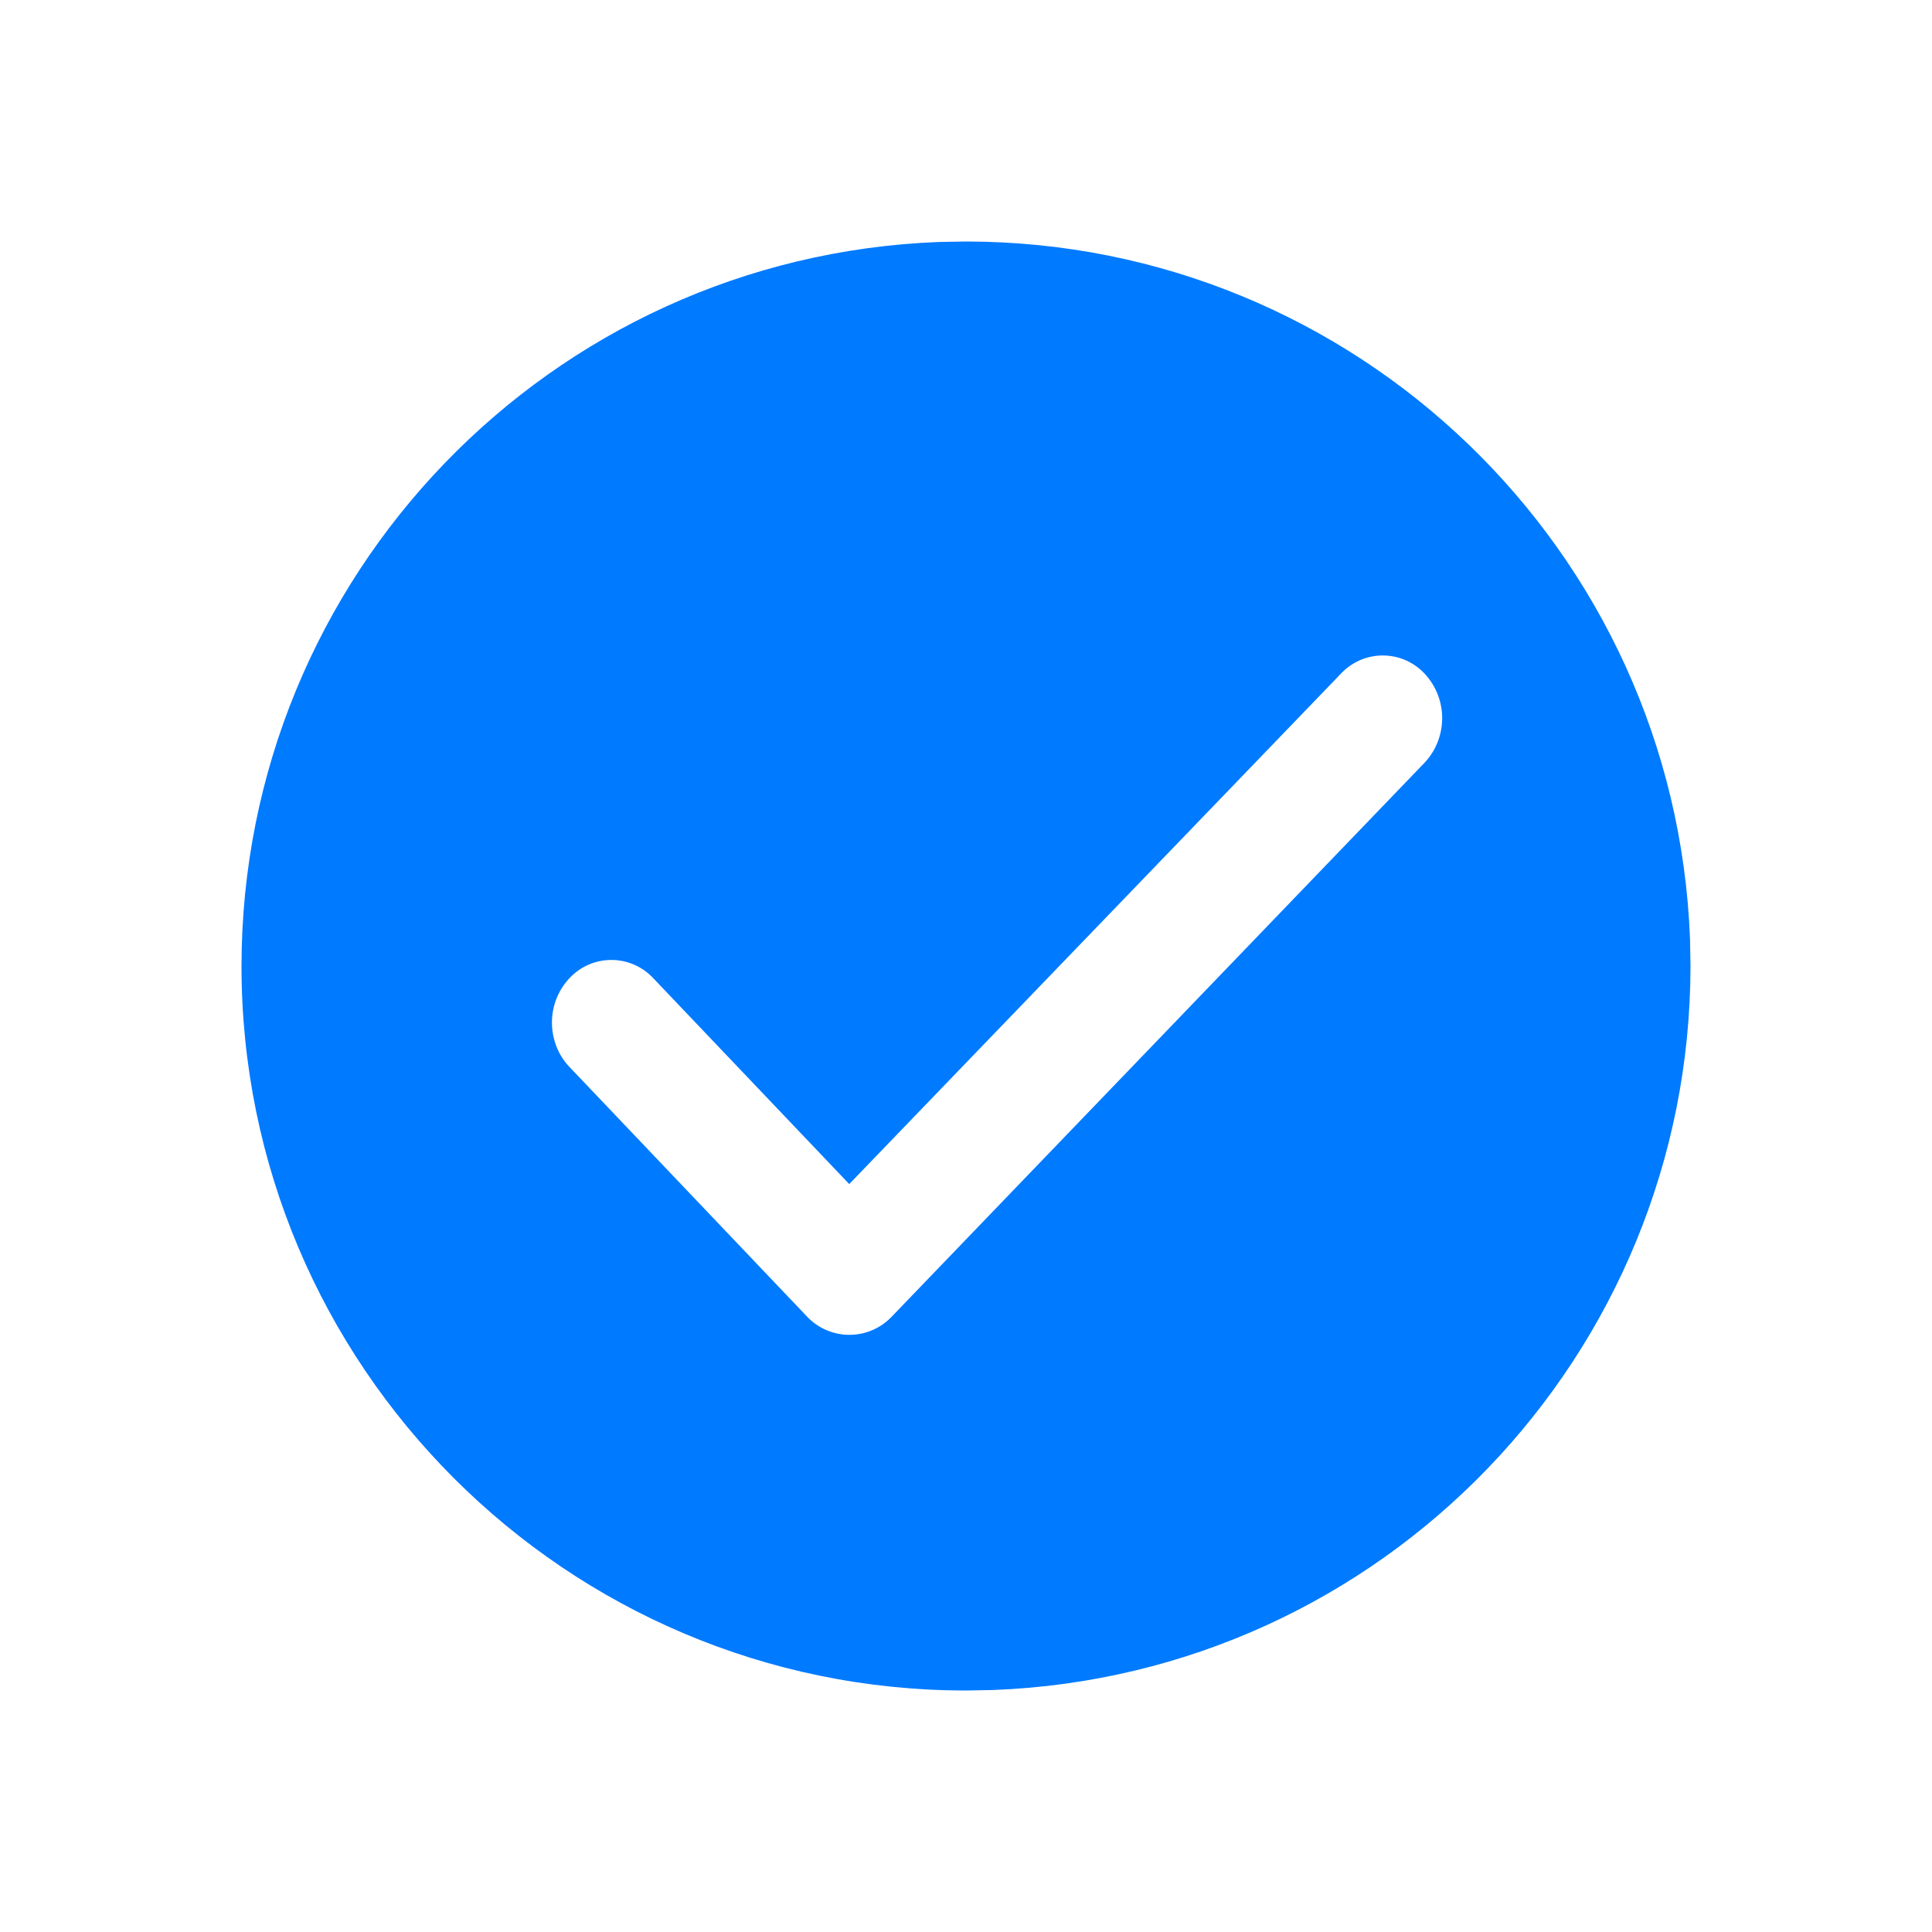
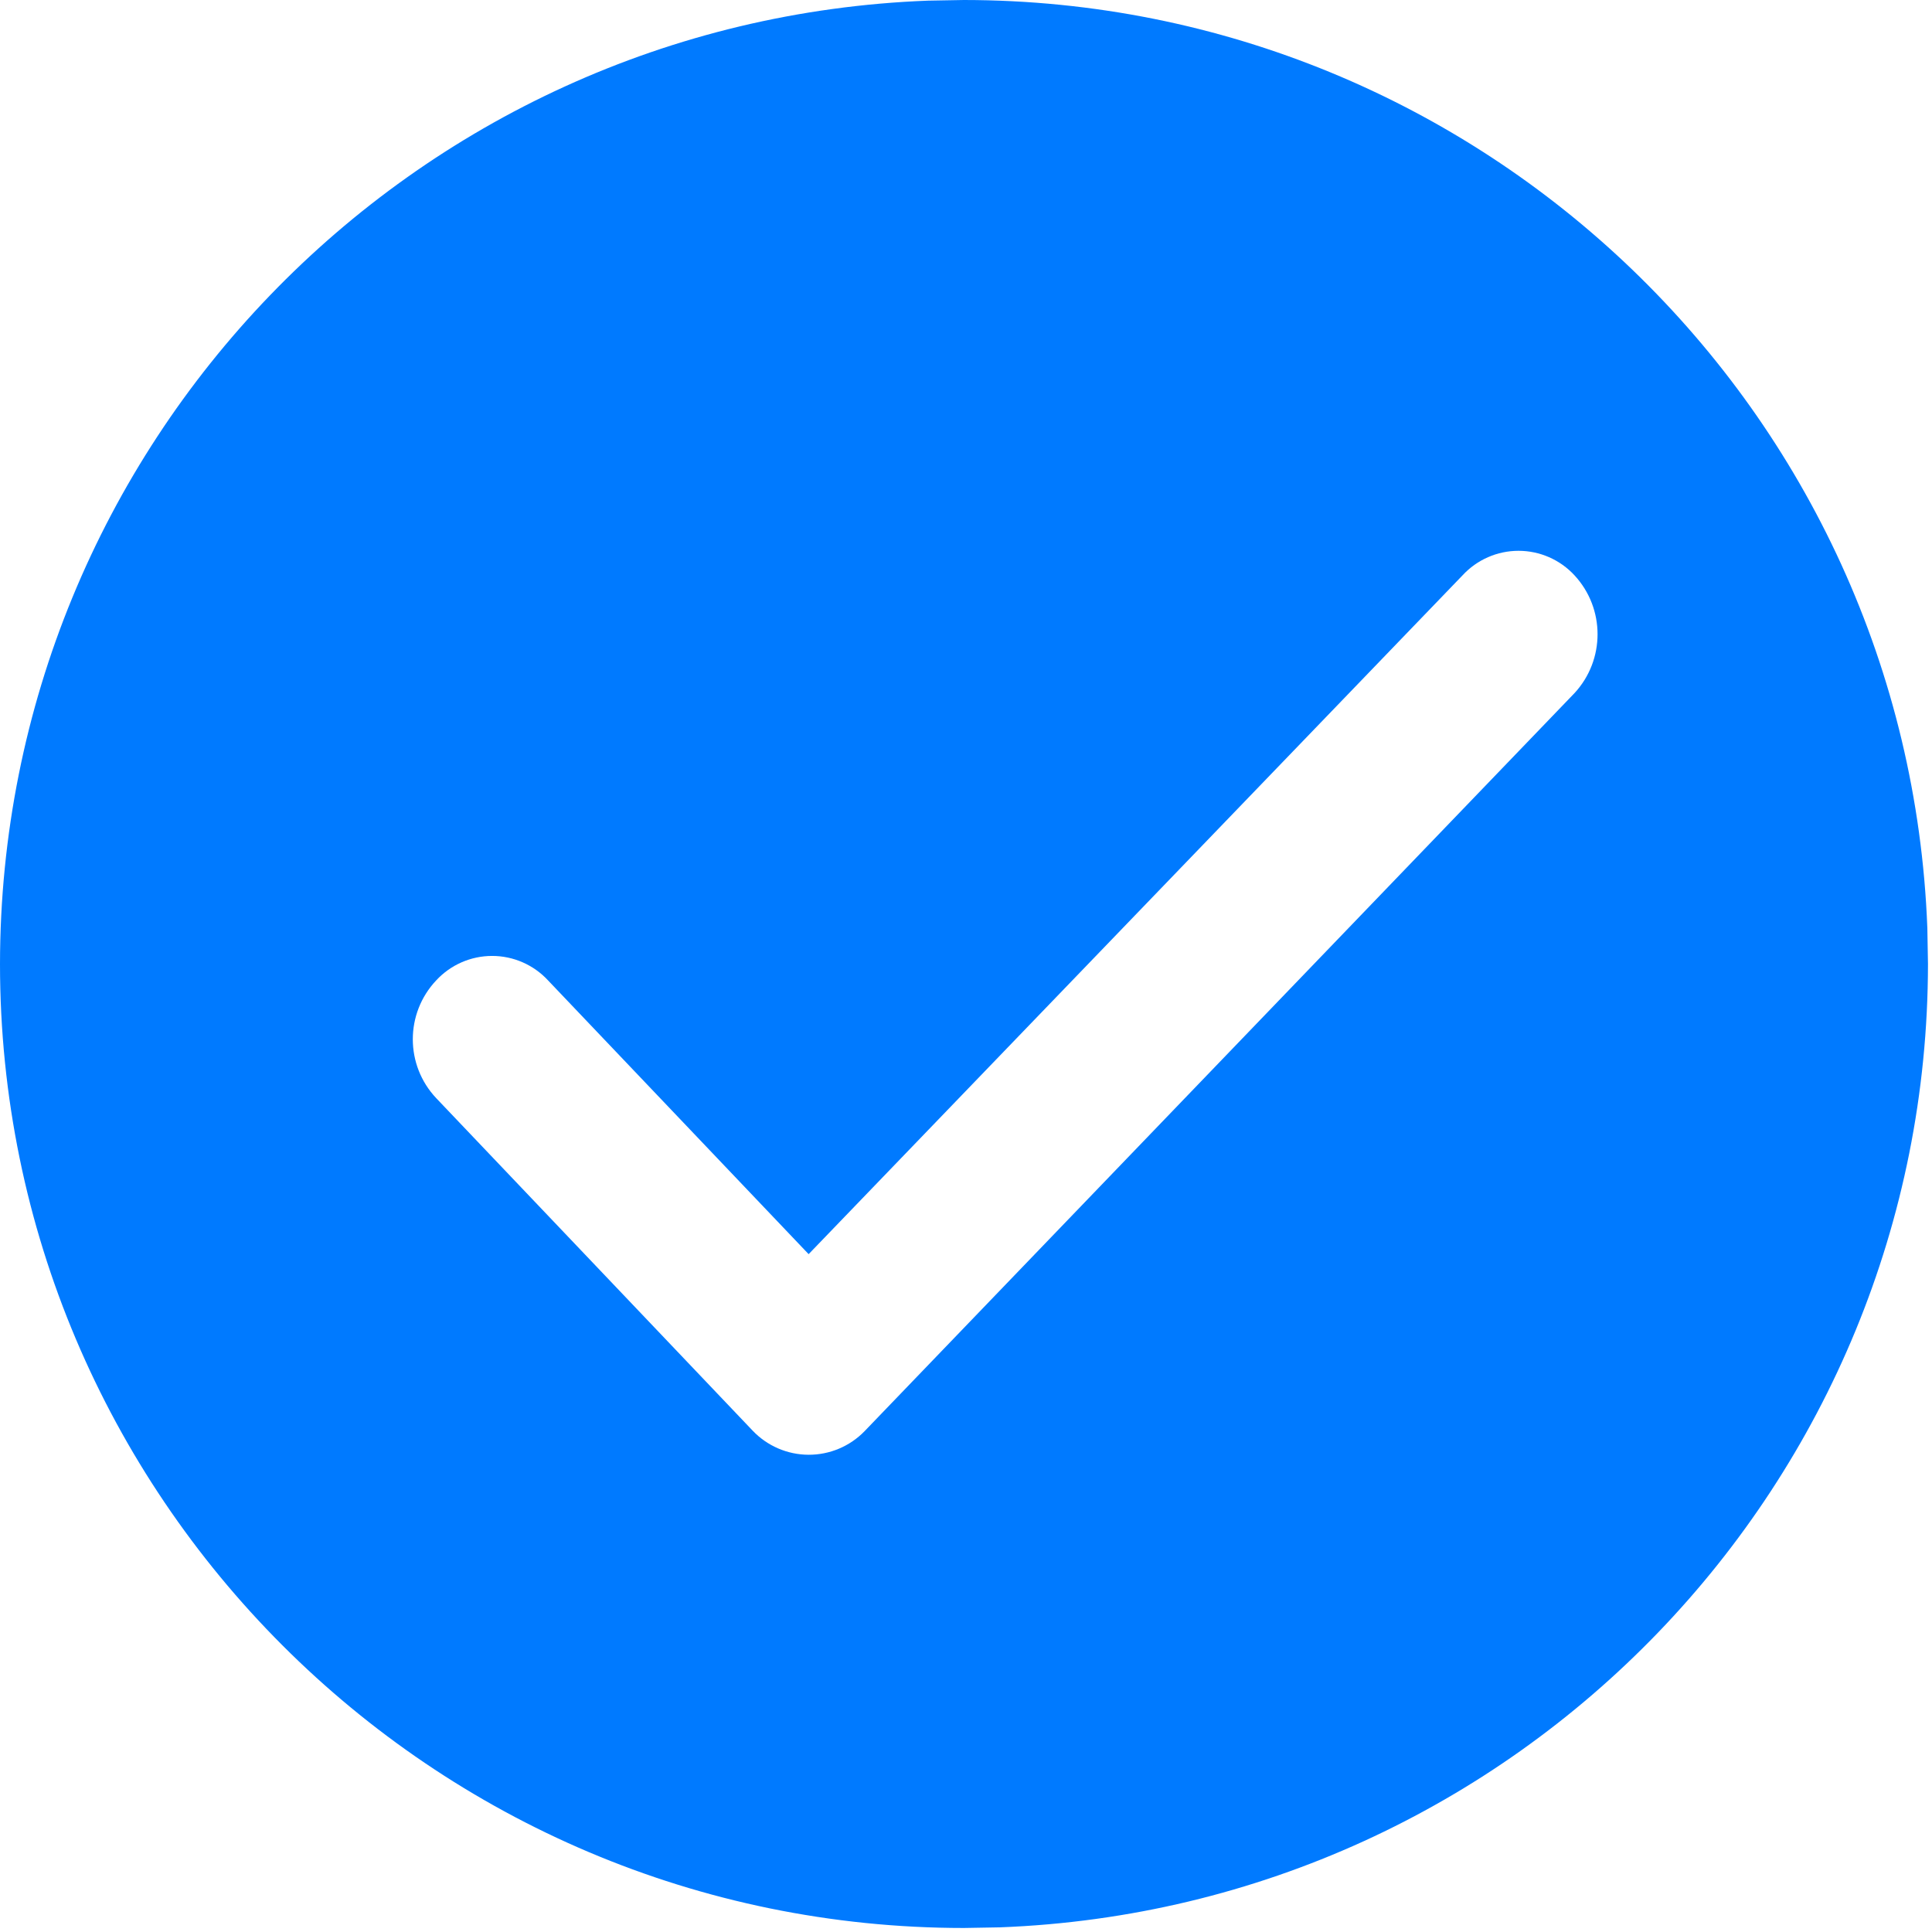
- <svg xmlns="http://www.w3.org/2000/svg" t="1632473076077" class="icon" viewBox="0 0 1024 1024" version="1.1" p-id="8560" width="16" height="16">
+ <svg xmlns="http://www.w3.org/2000/svg" t="1632622188097" class="icon" viewBox="0 0 1024 1024" version="1.1" p-id="9681" data-spm-anchor-id="a313x.7781069.0.i15" width="32" height="32">
  <defs>
    <style type="text/css" />
  </defs>
-   <path d="M0 0h1024v1024H0z" fill="#D52222" fill-opacity="0" p-id="8561" />
-   <path d="M512 128a384.32 384.32 0 0 1 383.744 369.664L896 512a384.32 384.32 0 0 1-369.664 383.744L512 896c-212.096 0-384-172.352-384-384a384.32 384.32 0 0 1 369.664-383.744L512 128z m243.2 229.184a30.336 30.336 0 0 0-44.608 0l-260.48 270.4-103.808-109.056a30.336 30.336 0 0 0-44.544 0 34.176 34.176 0 0 0-9.216 23.488c0 8.768 3.328 17.28 9.216 23.424l126.08 132.48a30.912 30.912 0 0 0 44.544 0.192L755.2 404.096a34.56 34.56 0 0 0 0-46.912z" fill="#007AFF" p-id="8562" />
+   <path d="M510.937 0c274.676 0.21 500.116 217.381 510.594 491.863l0.338 19.074c-0.21 274.676-217.381 500.116-491.858 510.594l-19.074 0.338C228.728 1021.869 0 792.548 0 510.937 0.21 236.262 217.381 10.816 491.863 0.343L510.937 0z m323.59 304.942a40.362 40.362 0 0 0-59.353 0l-346.582 359.784-138.124-145.104a40.362 40.362 0 0 0-59.27 0 45.471 45.471 0 0 0 0 62.42L398.956 758.314a41.132 41.132 0 0 0 59.27 0.255l376.301-391.207a45.986 45.986 0 0 0 0-62.42z" fill="#007aff" p-id="9682" />
</svg>
